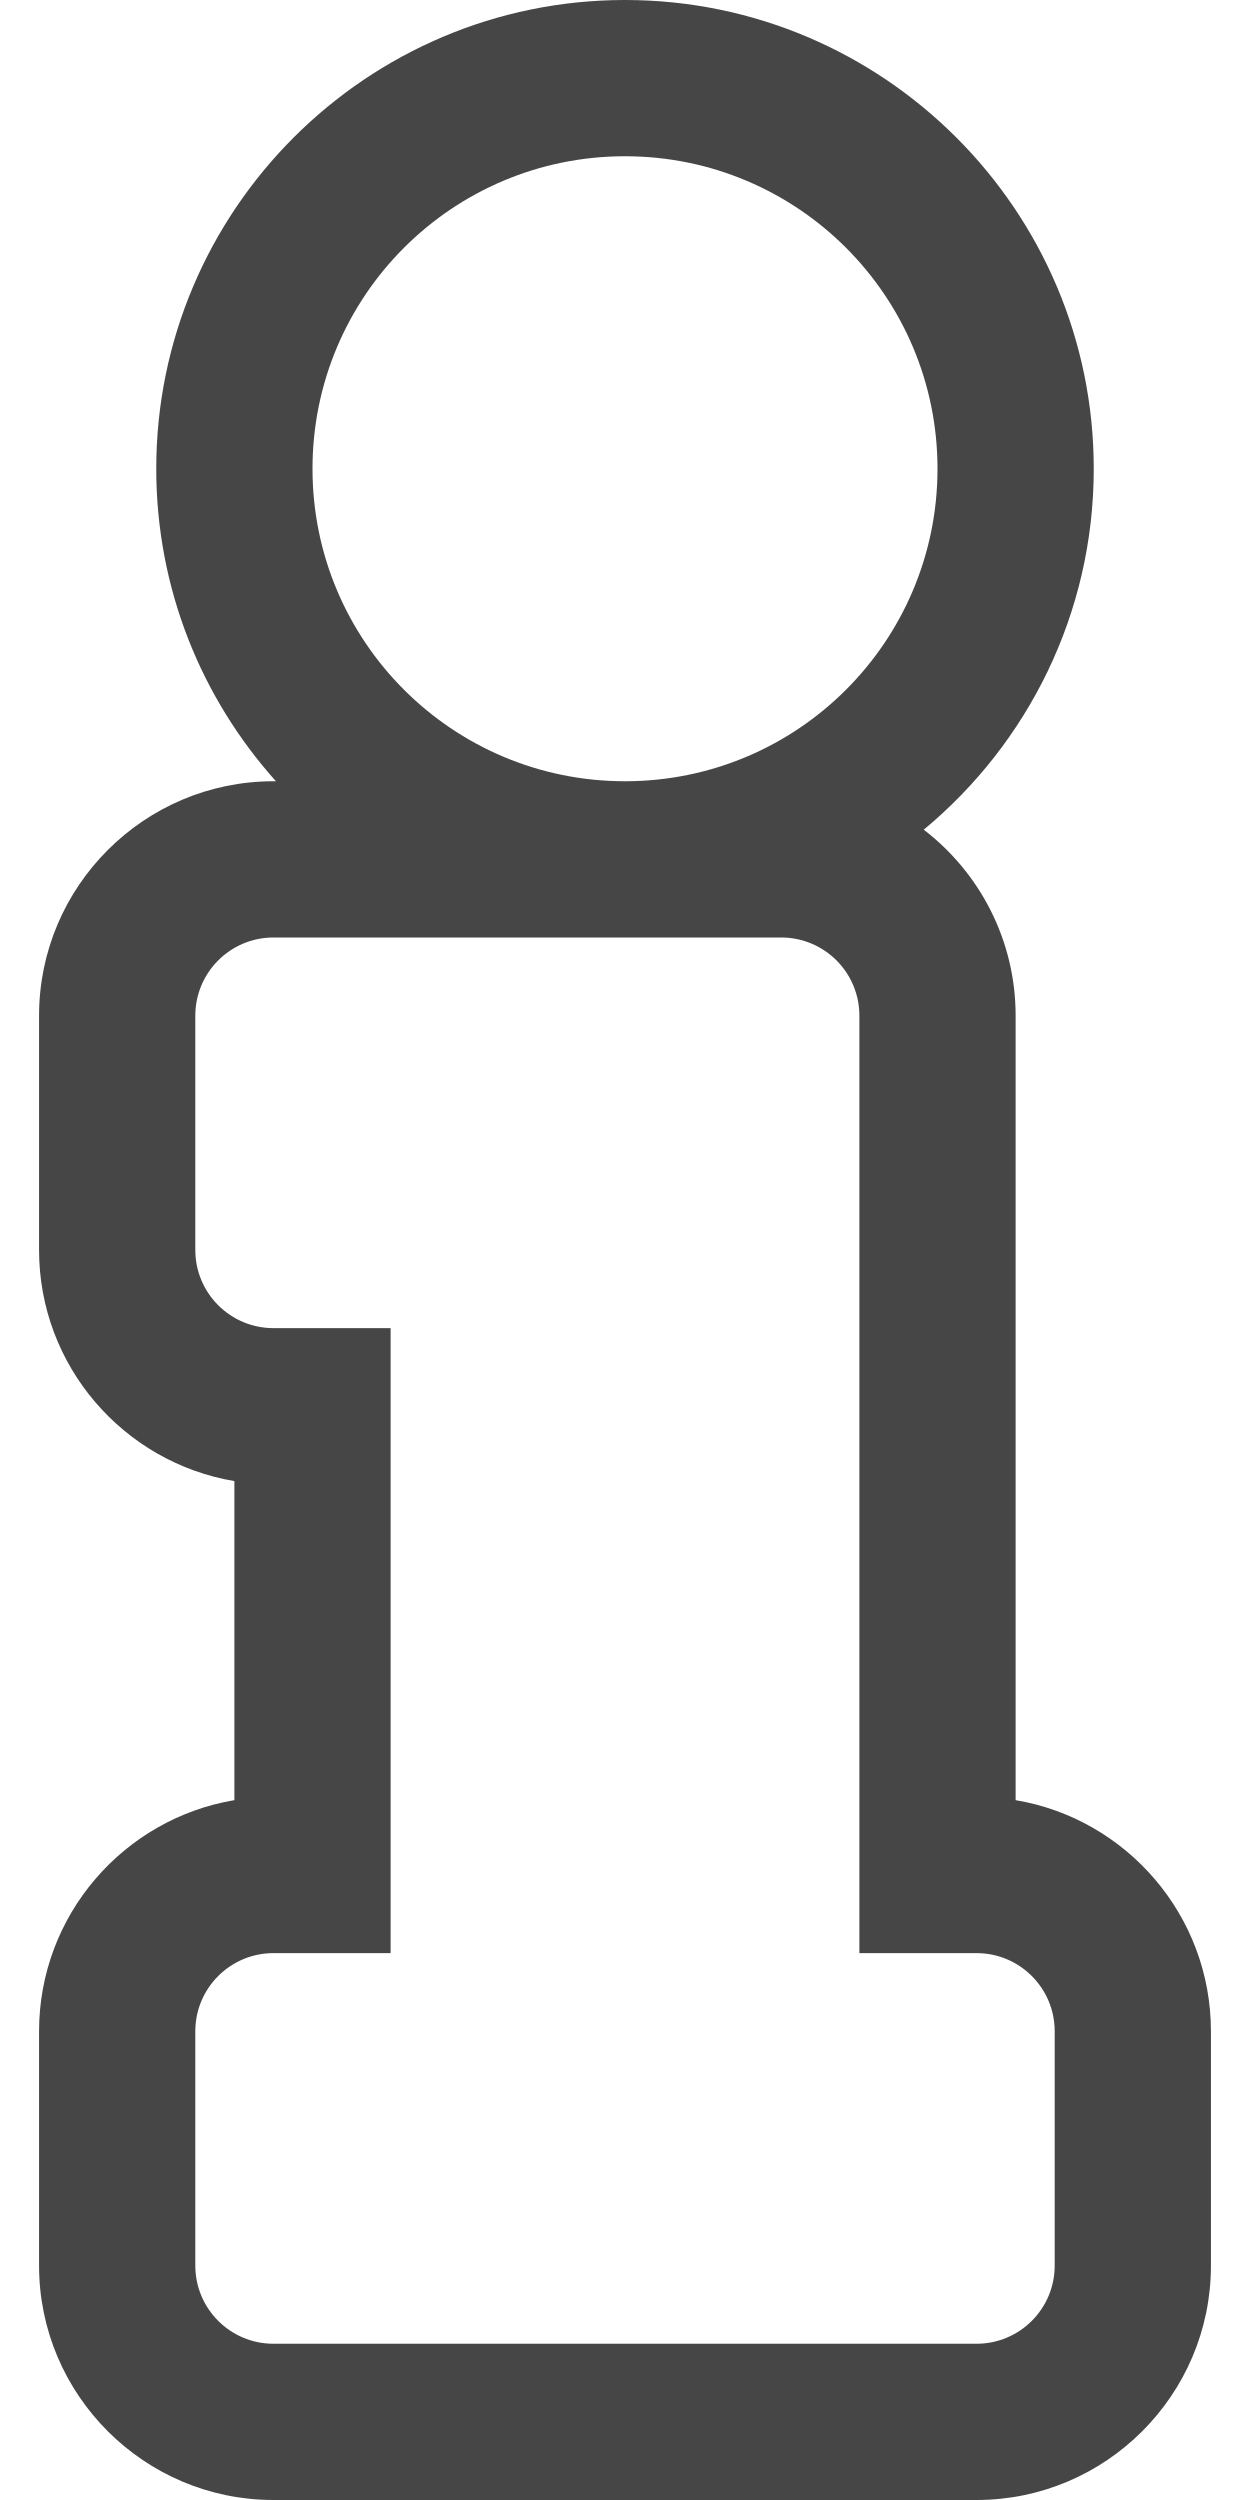
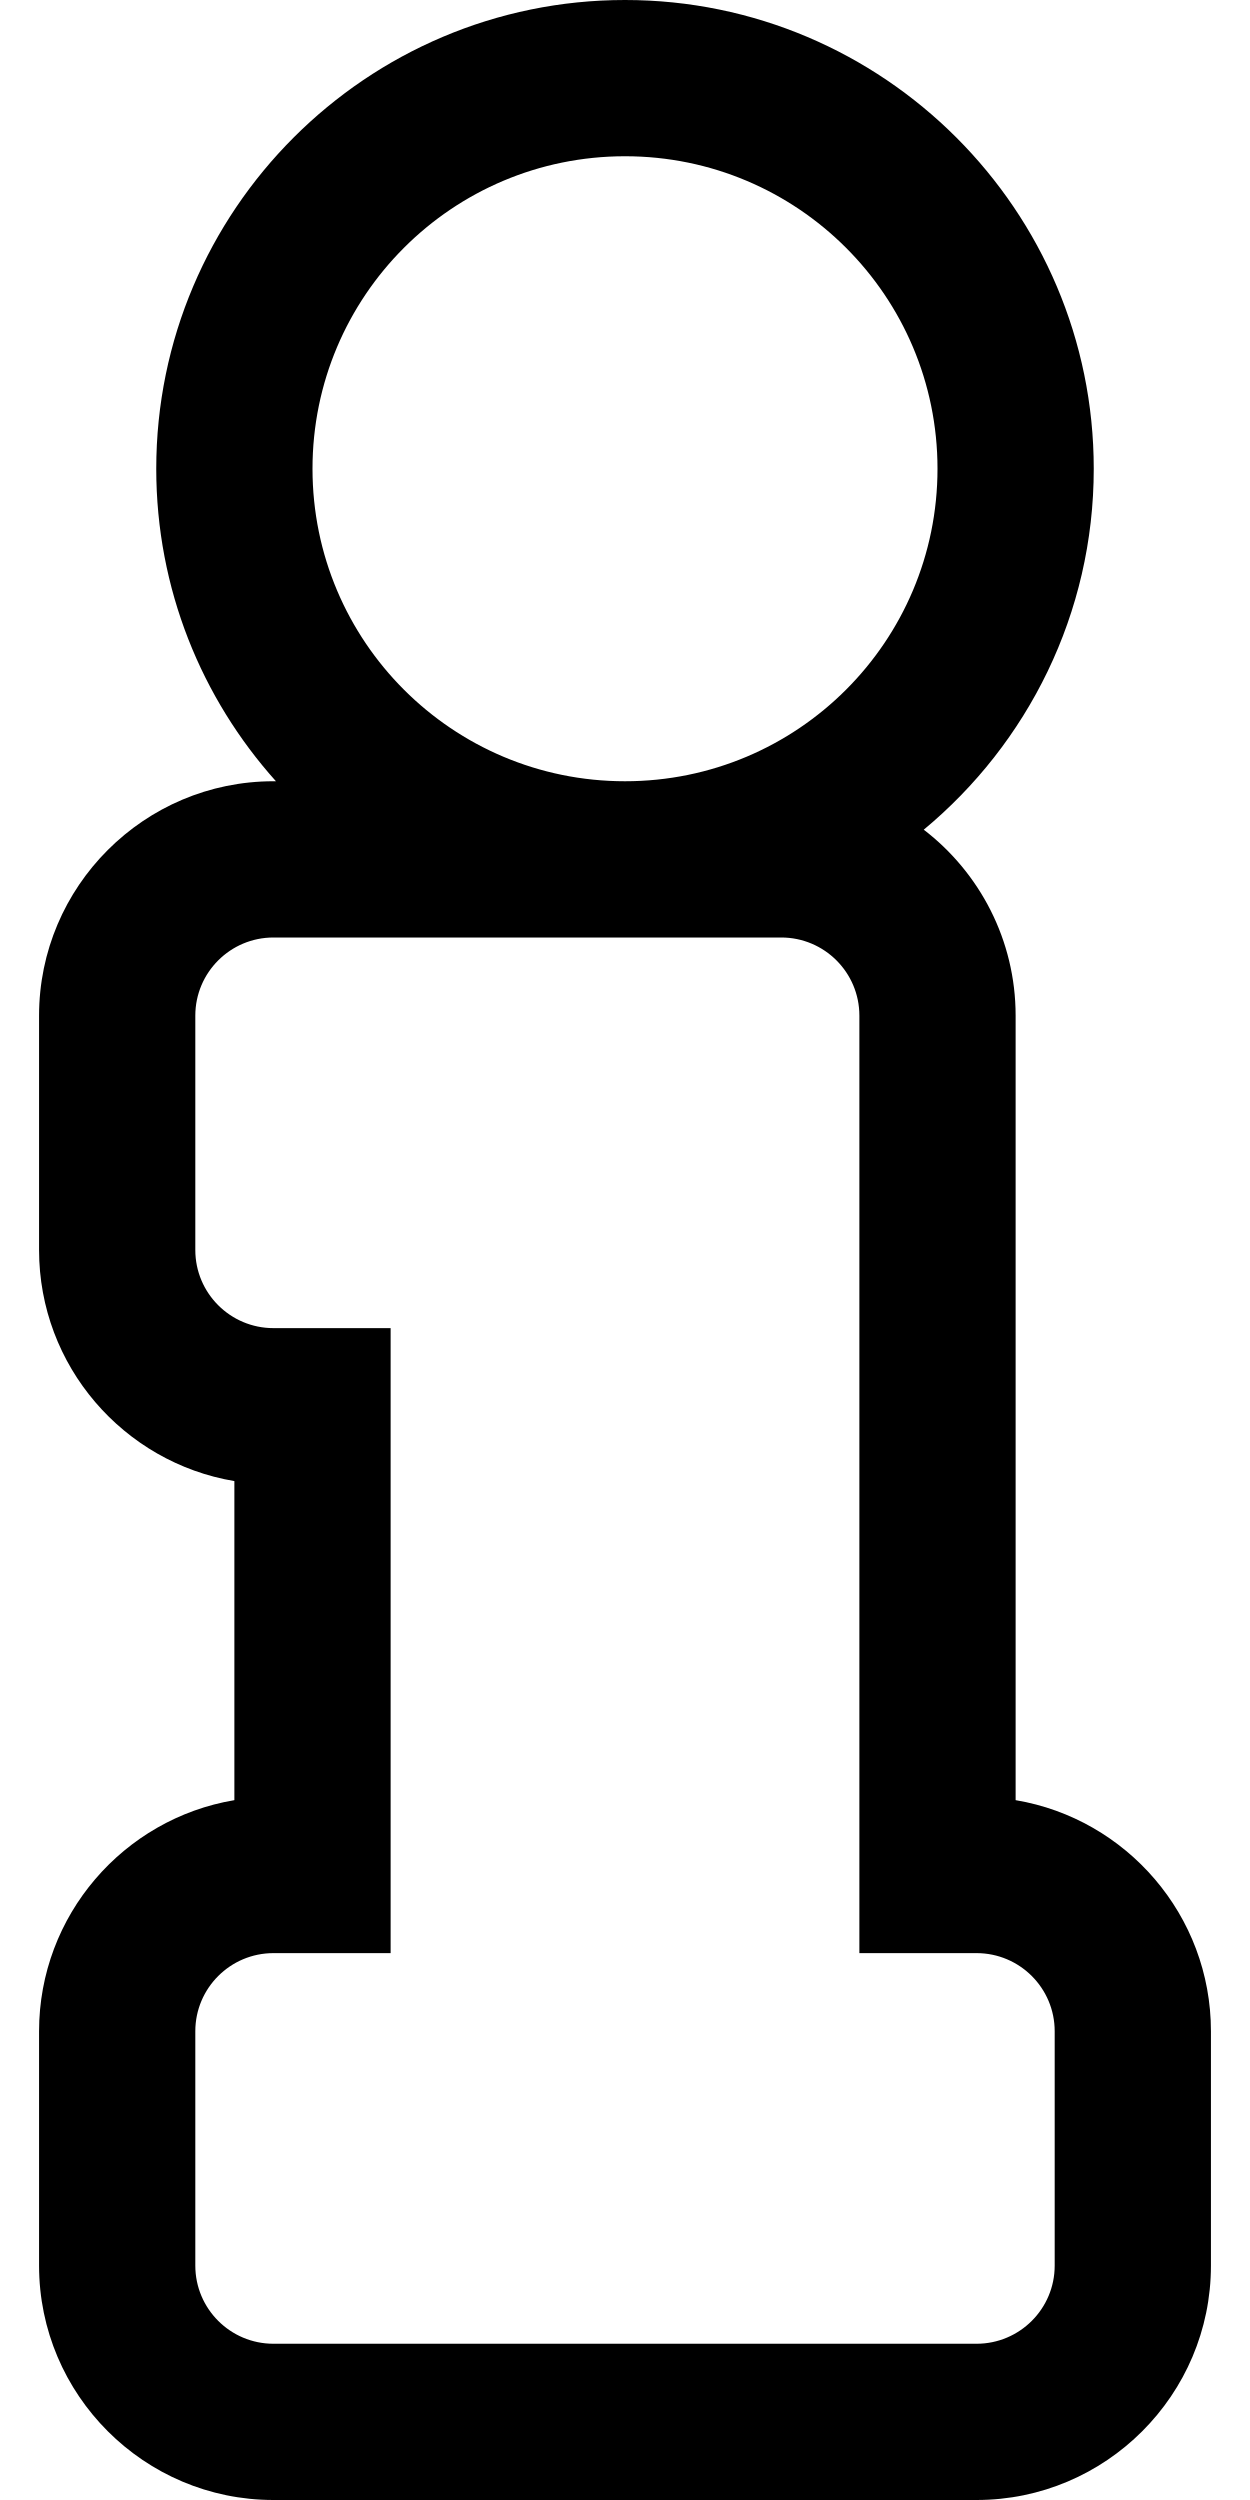
<svg xmlns="http://www.w3.org/2000/svg" width="8" height="16" viewBox="0 0 8 16" fill="none">
-   <path d="M6.5 11.521V6.5C6.5 6.016 6.269 5.584 5.912 5.31C6.576 4.759 7 3.928 7 3C7 1.346 5.654 0 4 0C2.346 0 1 1.346 1 3C1 3.768 1.29 4.469 1.766 5H1.75C0.923 5 0.25 5.673 0.25 6.5V8C0.25 8.742 0.791 9.36 1.5 9.479V11.521C0.791 11.64 0.25 12.258 0.25 13V14.5C0.25 15.327 0.923 16 1.75 16H6.25C7.077 16 7.75 15.327 7.75 14.5V13C7.75 12.258 7.209 11.64 6.5 11.521V11.521ZM4 1C5.105 1 6 1.895 6 3C6 4.105 5.105 5 4 5C2.895 5 2 4.105 2 3C2 1.895 2.895 1 4 1ZM6.75 14.5C6.75 14.776 6.526 15 6.25 15H1.75C1.474 15 1.25 14.776 1.25 14.5V13C1.25 12.724 1.474 12.5 1.75 12.5H2.5V8.5H1.75C1.474 8.5 1.25 8.276 1.25 8V6.5C1.25 6.224 1.474 6 1.75 6H5C5.276 6 5.5 6.224 5.5 6.5V12.5H6.25C6.526 12.5 6.75 12.724 6.75 13V14.5Z" fill="#464646" />
+   <path d="M6.5 11.521V6.5C6.5 6.016 6.269 5.584 5.912 5.31C6.576 4.759 7 3.928 7 3C7 1.346 5.654 0 4 0C2.346 0 1 1.346 1 3C1 3.768 1.29 4.469 1.766 5H1.75C0.923 5 0.25 5.673 0.25 6.5V8C0.25 8.742 0.791 9.36 1.5 9.479V11.521C0.791 11.64 0.25 12.258 0.25 13V14.5C0.25 15.327 0.923 16 1.75 16H6.25C7.077 16 7.75 15.327 7.75 14.5V13C7.75 12.258 7.209 11.64 6.5 11.521V11.521ZM4 1C5.105 1 6 1.895 6 3C6 4.105 5.105 5 4 5C2.895 5 2 4.105 2 3C2 1.895 2.895 1 4 1ZM6.75 14.5C6.75 14.776 6.526 15 6.25 15H1.75C1.474 15 1.25 14.776 1.25 14.5V13C1.25 12.724 1.474 12.5 1.75 12.5H2.5V8.5H1.75C1.474 8.5 1.25 8.276 1.25 8V6.5C1.25 6.224 1.474 6 1.75 6H5C5.276 6 5.5 6.224 5.5 6.5V12.5H6.25C6.526 12.5 6.75 12.724 6.75 13V14.5Z" fill="currentColor" />
</svg>
